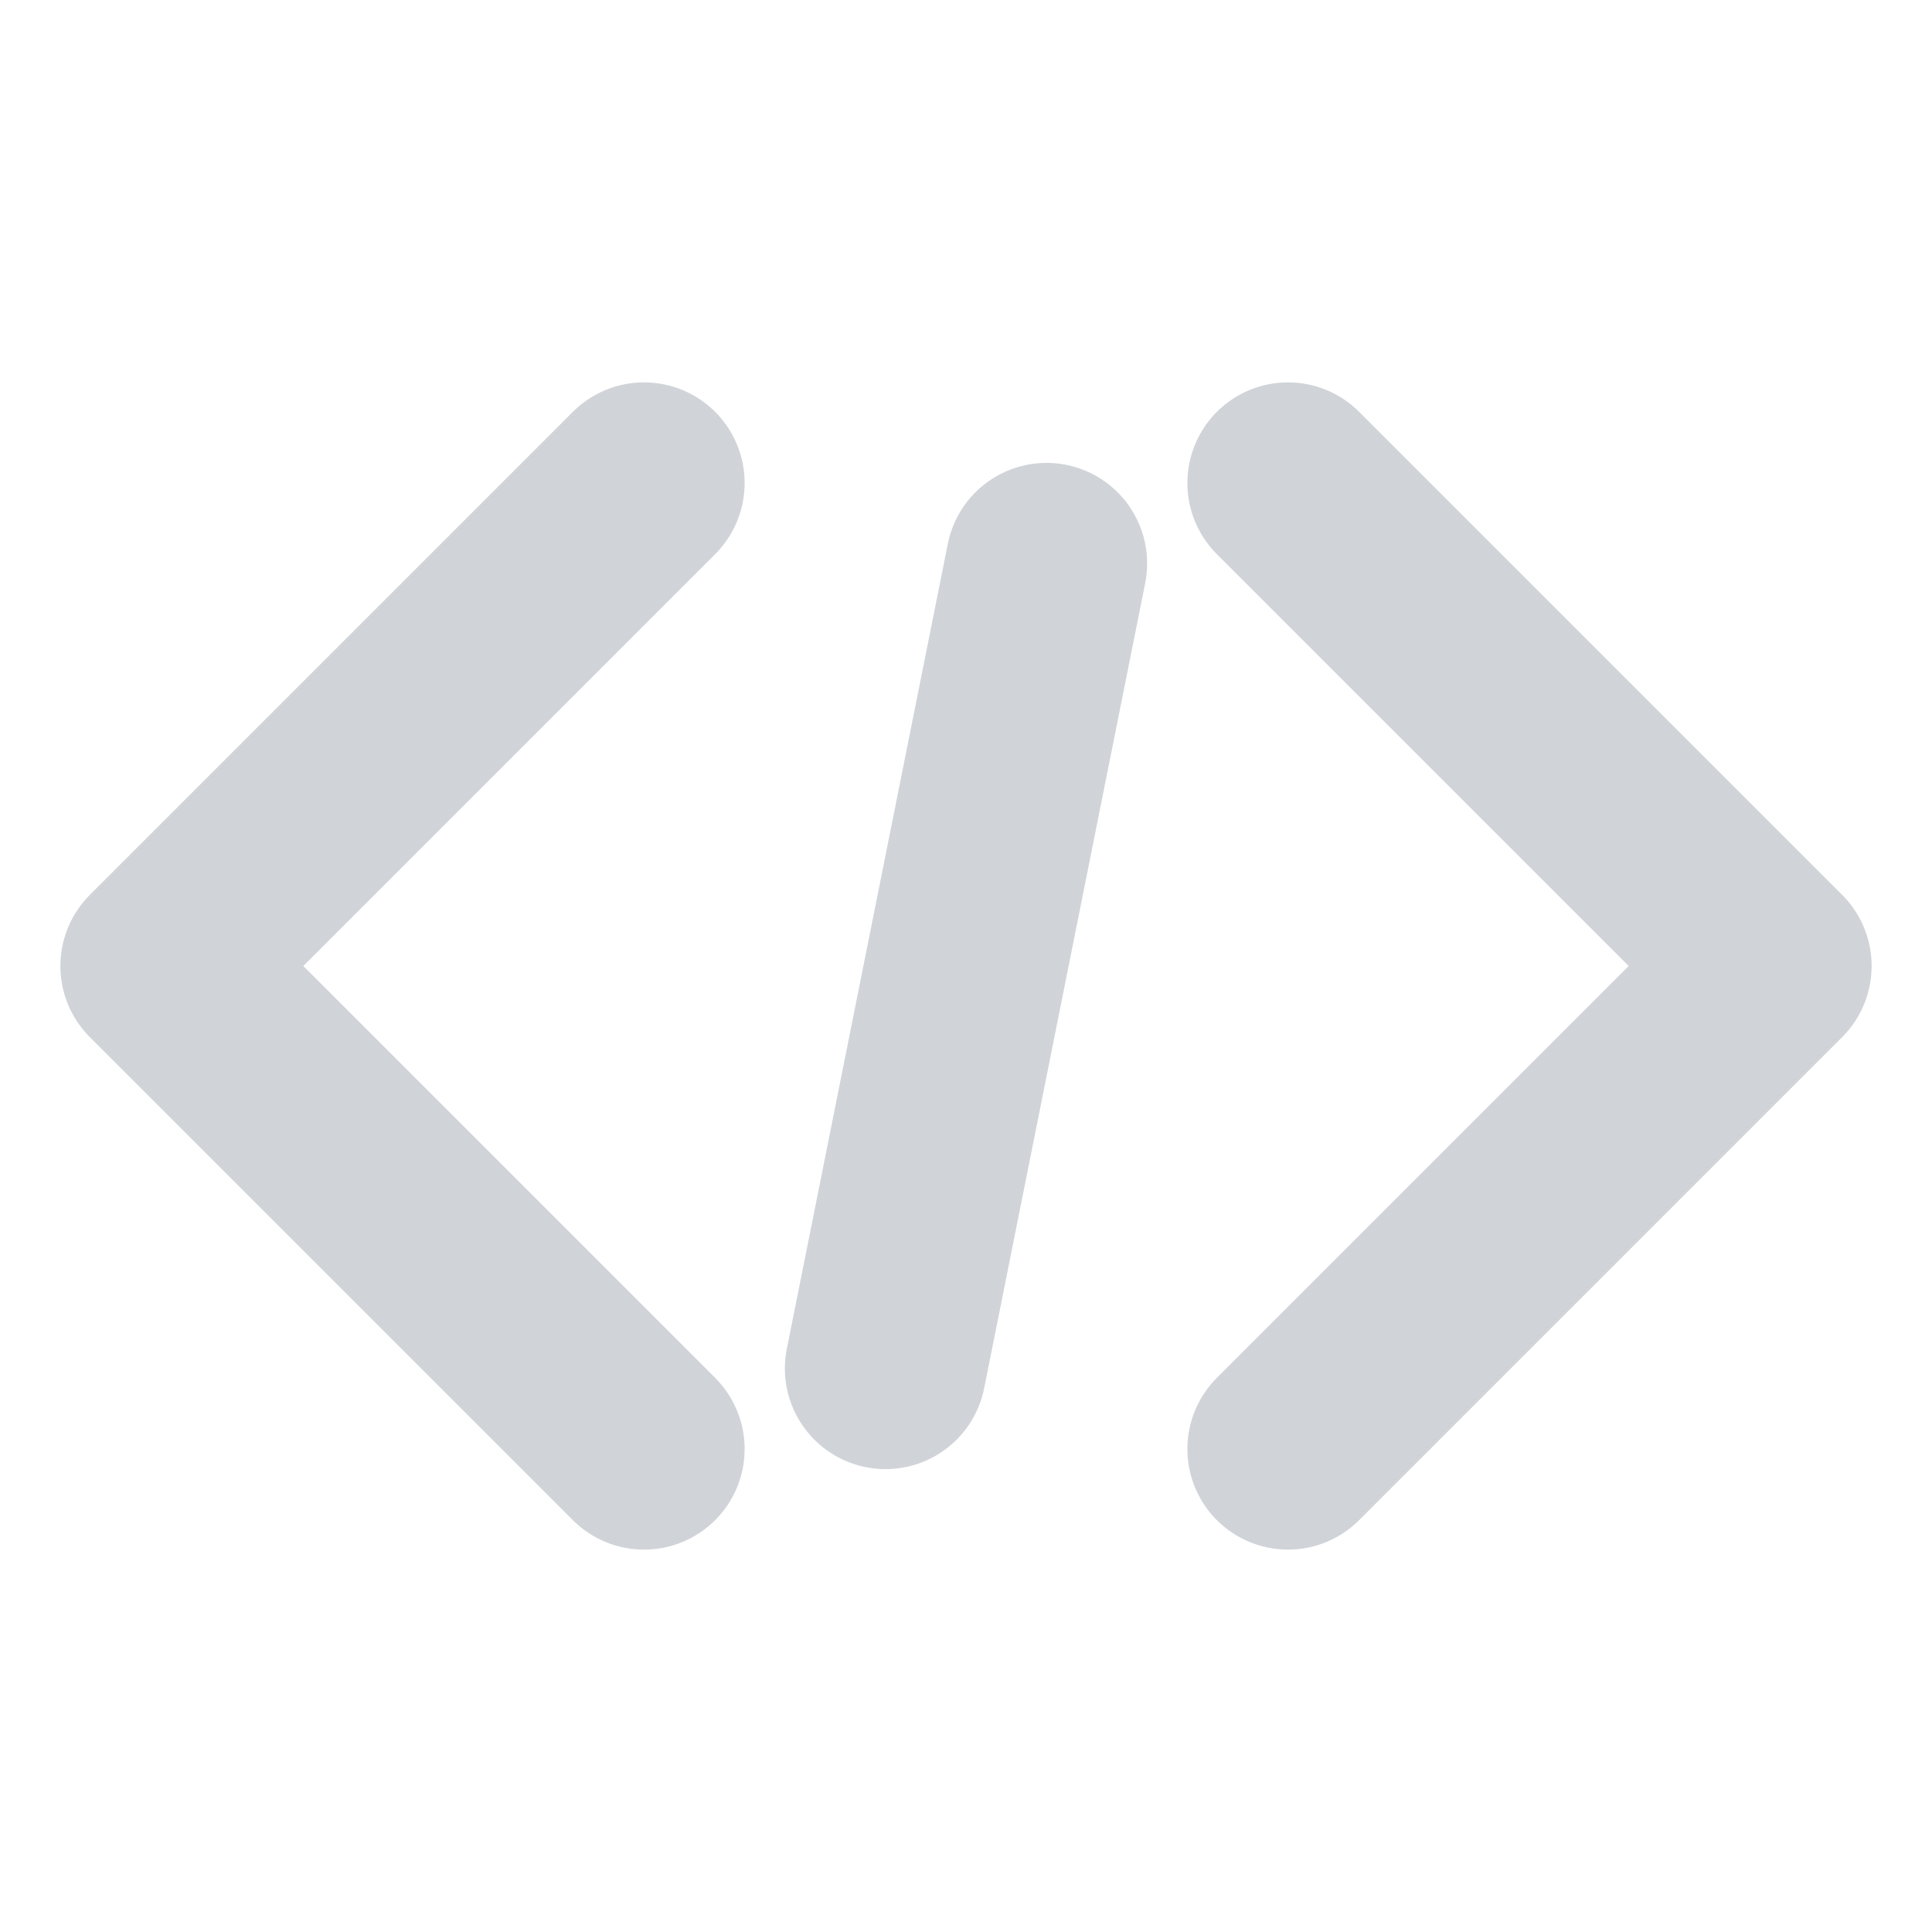
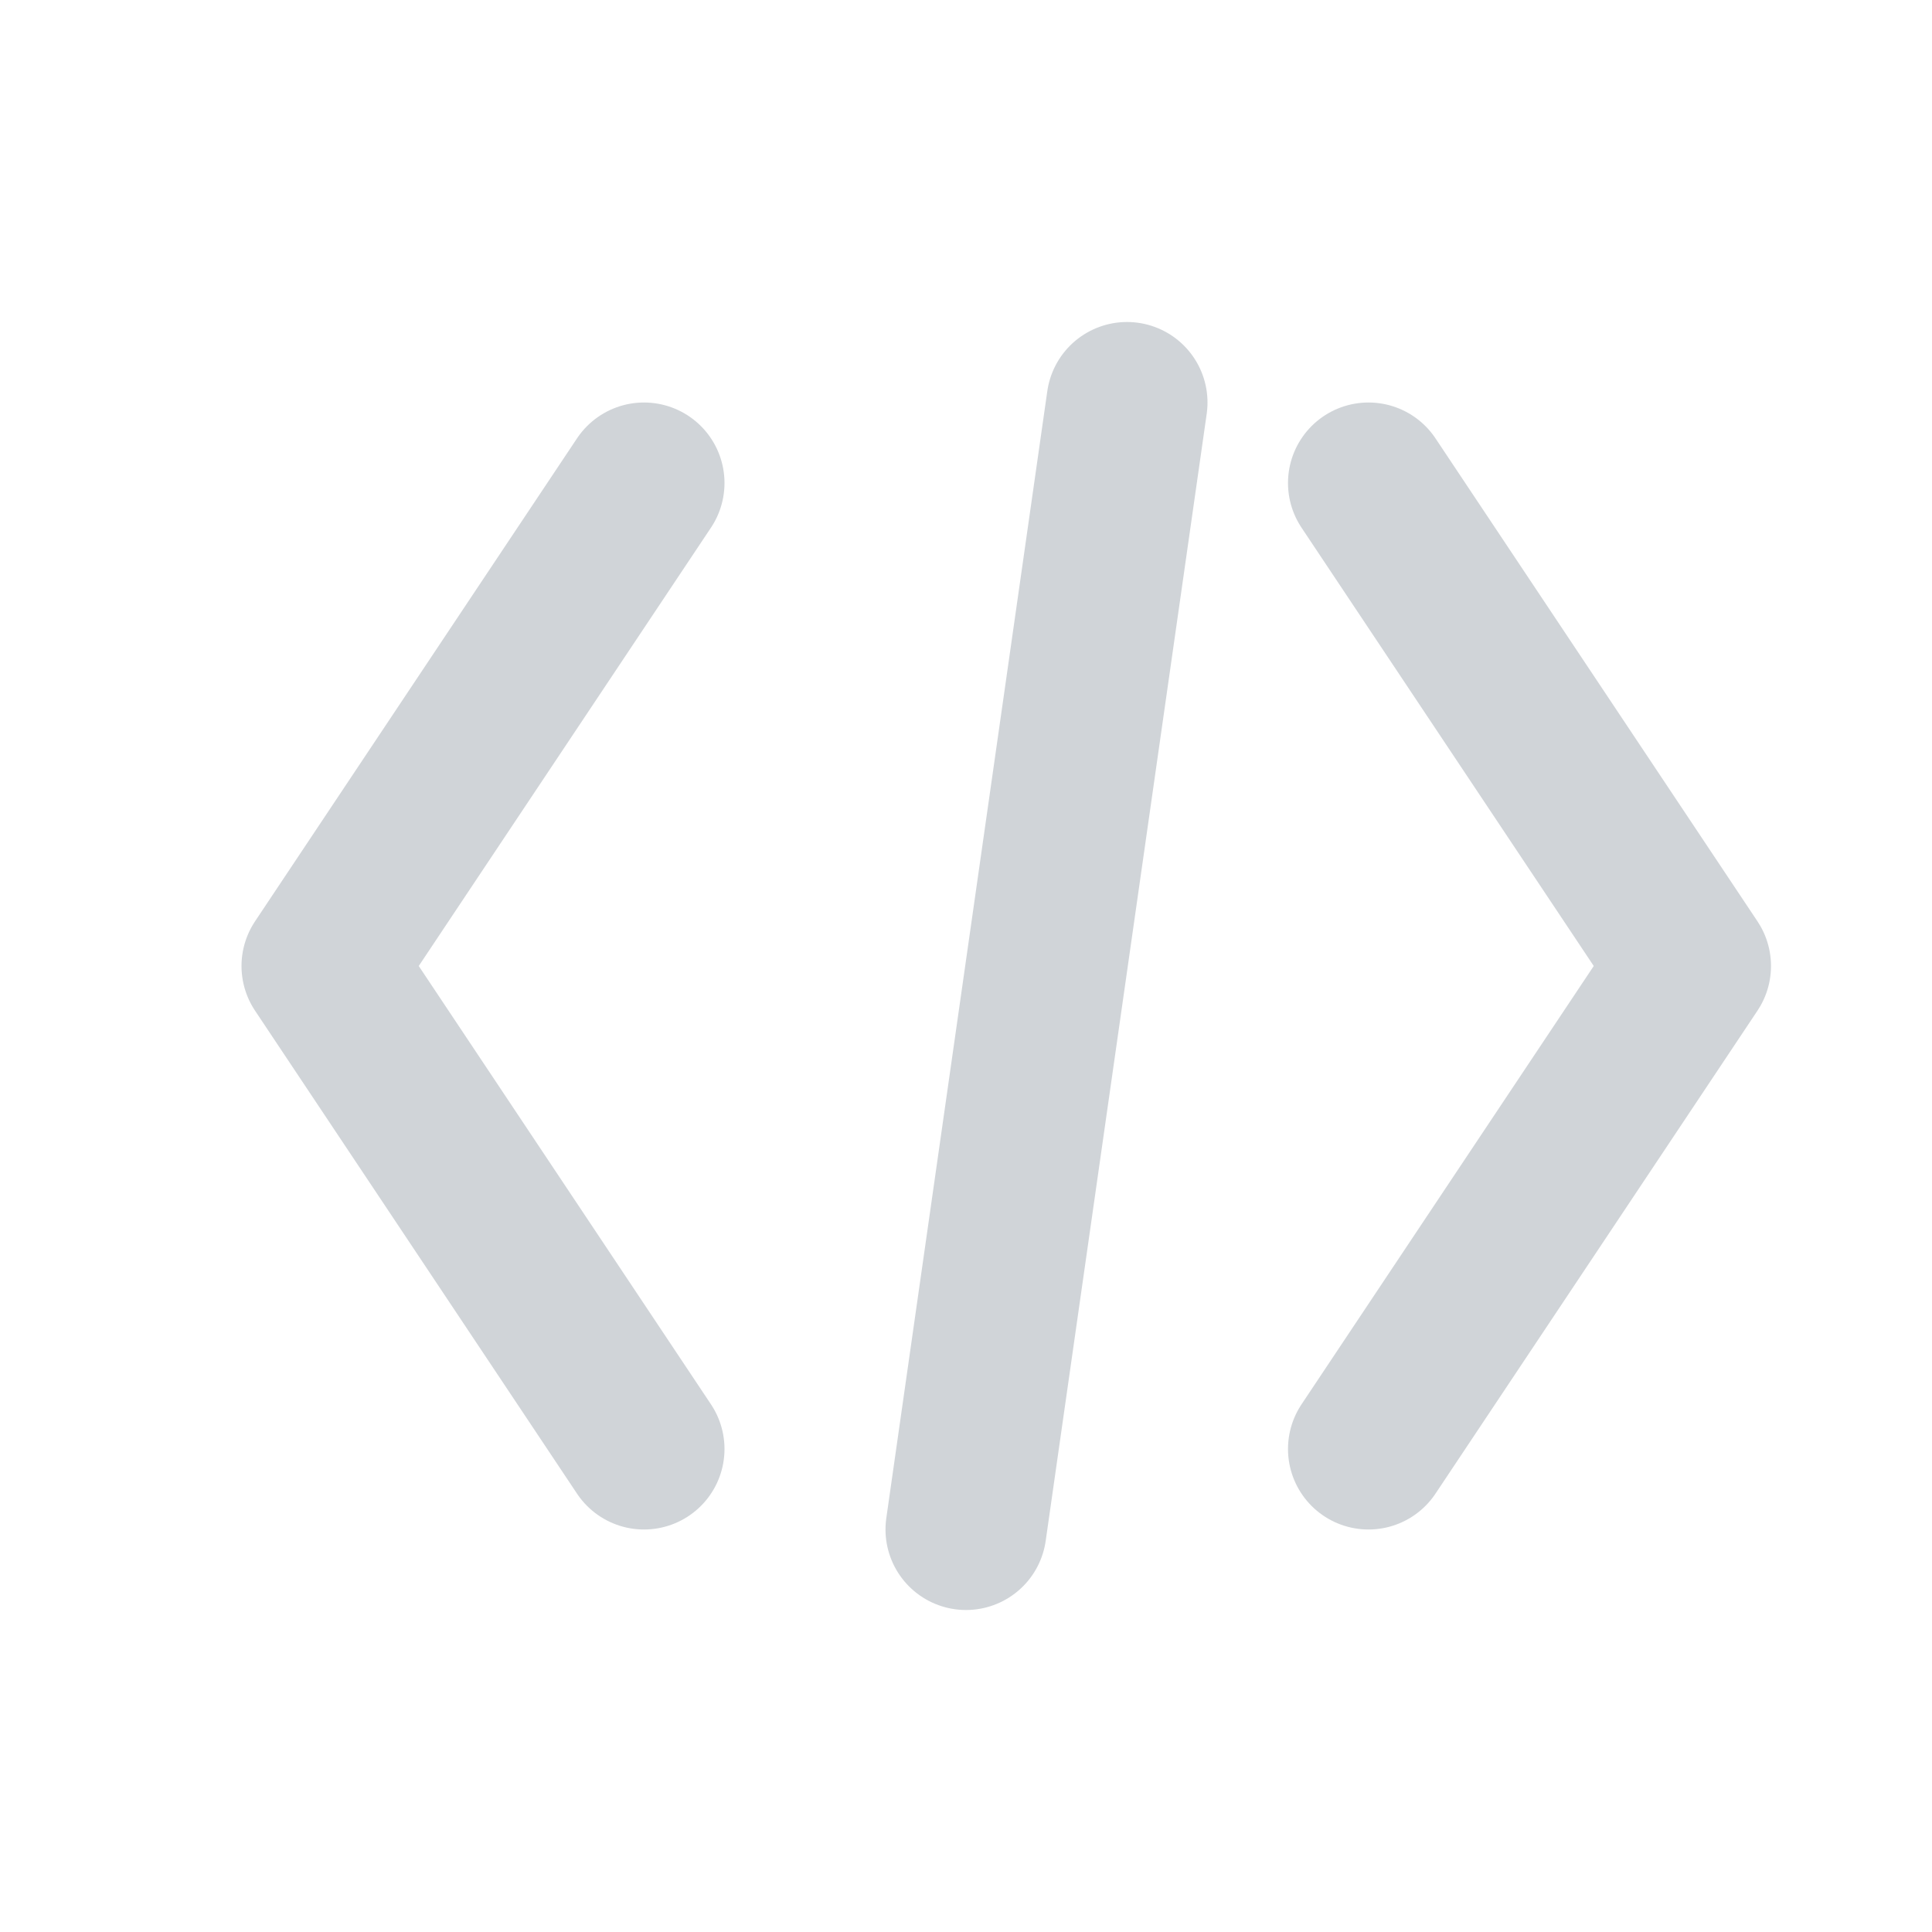
- <svg xmlns="http://www.w3.org/2000/svg" viewBox="0 0 24 24" fill="none" stroke="#d0d4d8" stroke-width="2.5" stroke-linecap="round" stroke-linejoin="round">
-   <polyline points="8 6 2 12 8 18" />
-   <line x1="13" y1="7" x2="11" y2="17" />
-   <polyline points="16 18 22 12 16 6" />
+ <svg xmlns="http://www.w3.org/2000/svg" viewBox="0 0 24 24" fill="none" stroke="#d0d4d8" stroke-width="2" stroke-linecap="round" stroke-linejoin="round">
+   <path d="M 8 6 Q 6 9 4 12 Q 6 15 8 18" />
+   <line x1="12" y1="19" x2="14" y2="5" />
+   <path d="M 17 6 Q 19 9 21 12 Q 19 15 17 18" />
</svg>
